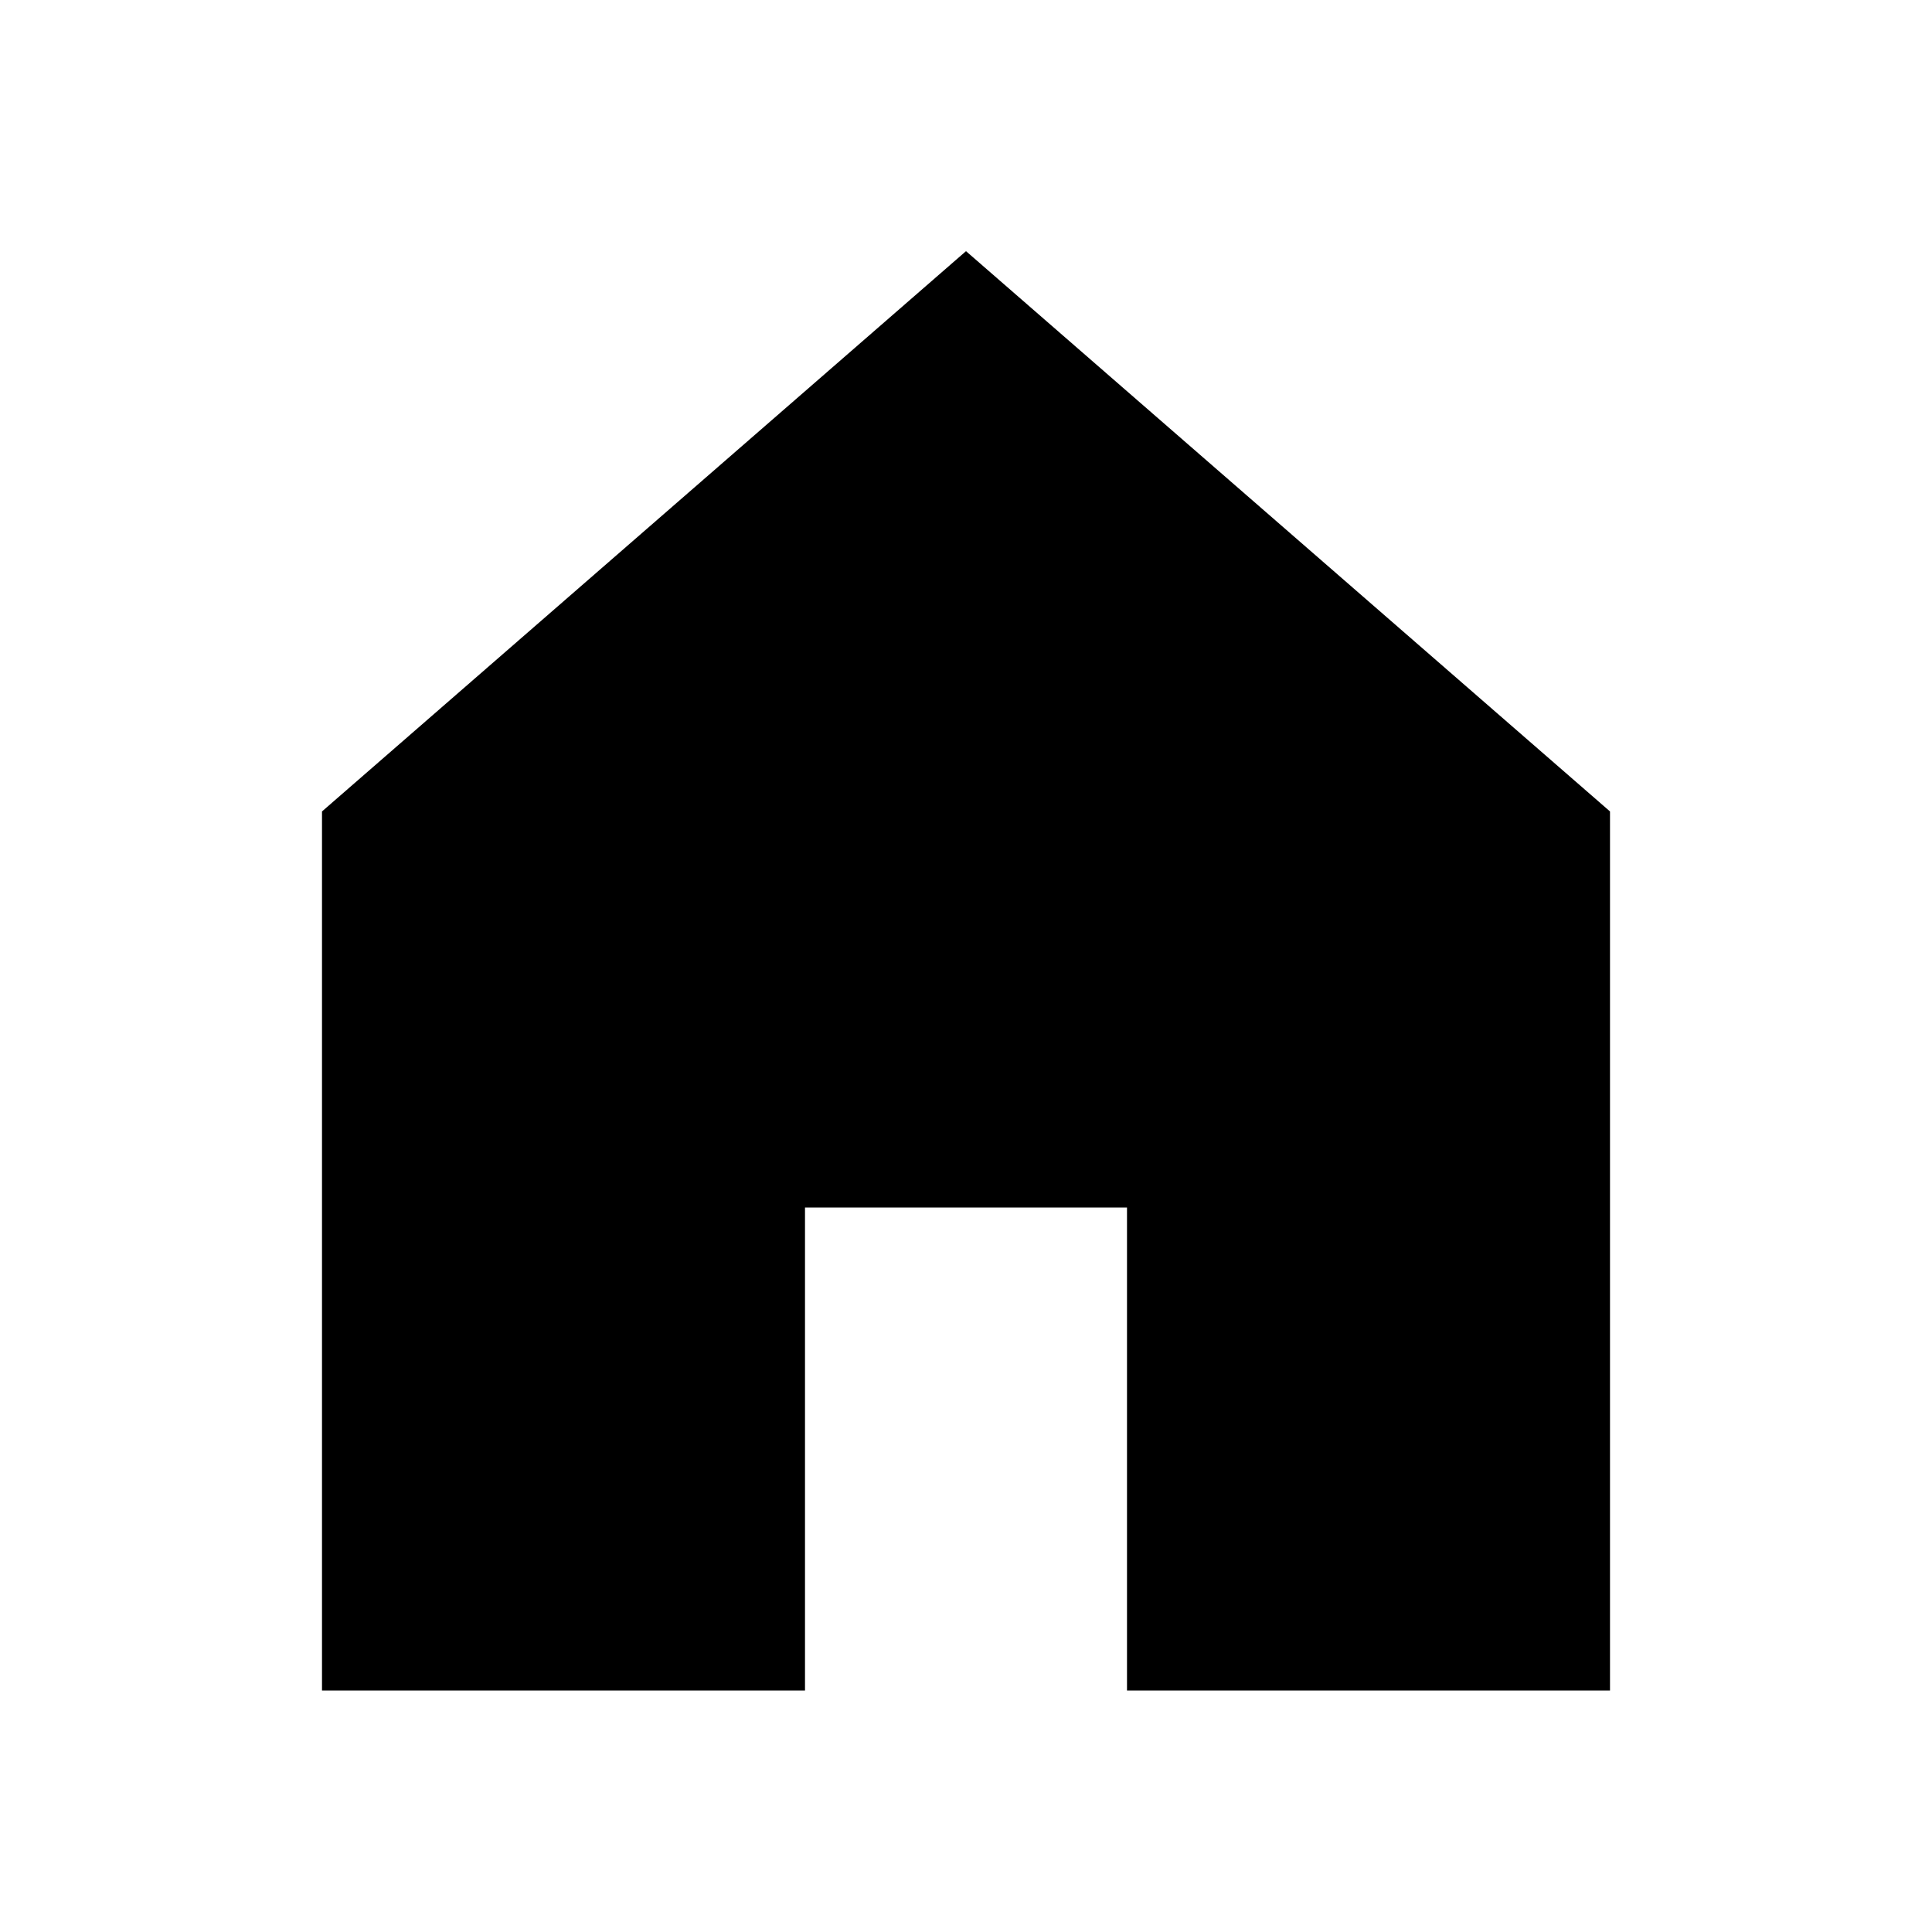
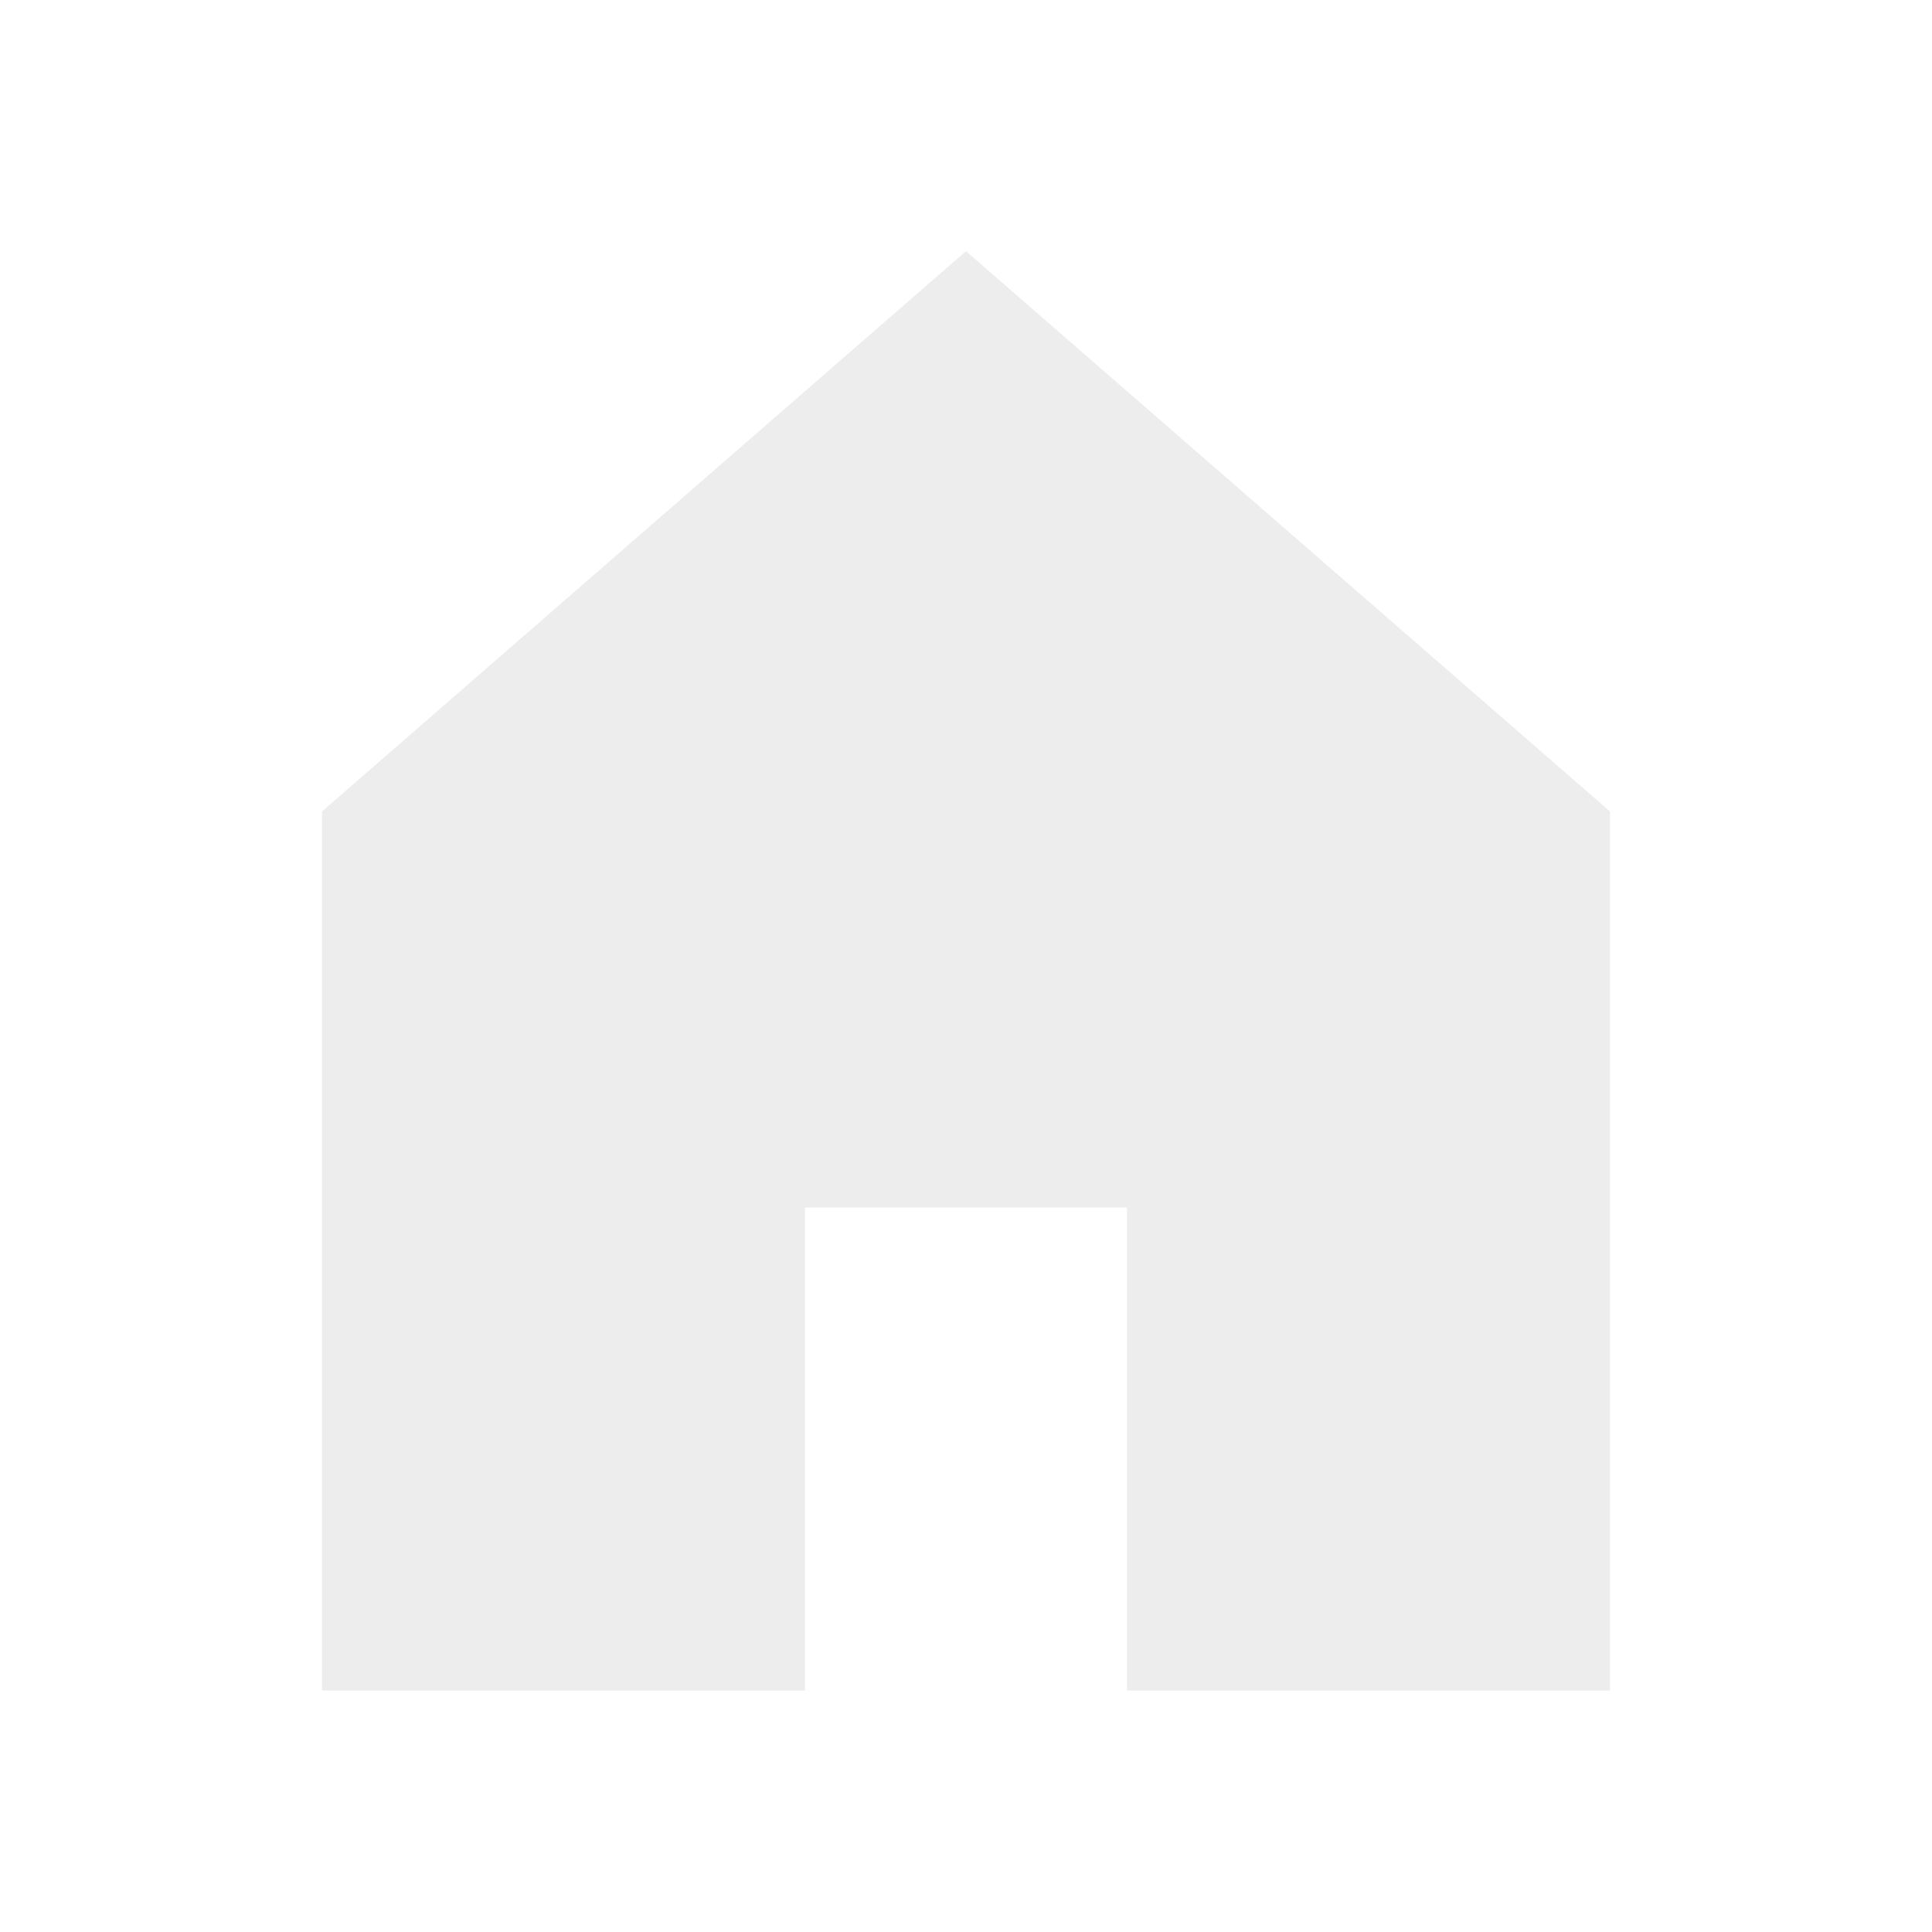
- <svg xmlns="http://www.w3.org/2000/svg" enable-background="new 0 0 24 24" height="24" viewBox="0 0 24 24" width="24" focusable="false" aria-hidden="true" style="pointer-events: none; display: inherit; width: 100%; height: 100%;">
+ <svg xmlns="http://www.w3.org/2000/svg" fill="#ededed" enable-background="new 0 0 24 24" height="24" viewBox="0 0 24 24" width="24" focusable="false" aria-hidden="true" style="pointer-events: none; display: inherit; width: 100%; height: 100%;">
  <g>
    <path d="M4 21V10.08l8-6.96 8 6.96V21h-6v-6h-4v6H4z" />
  </g>
</svg>
